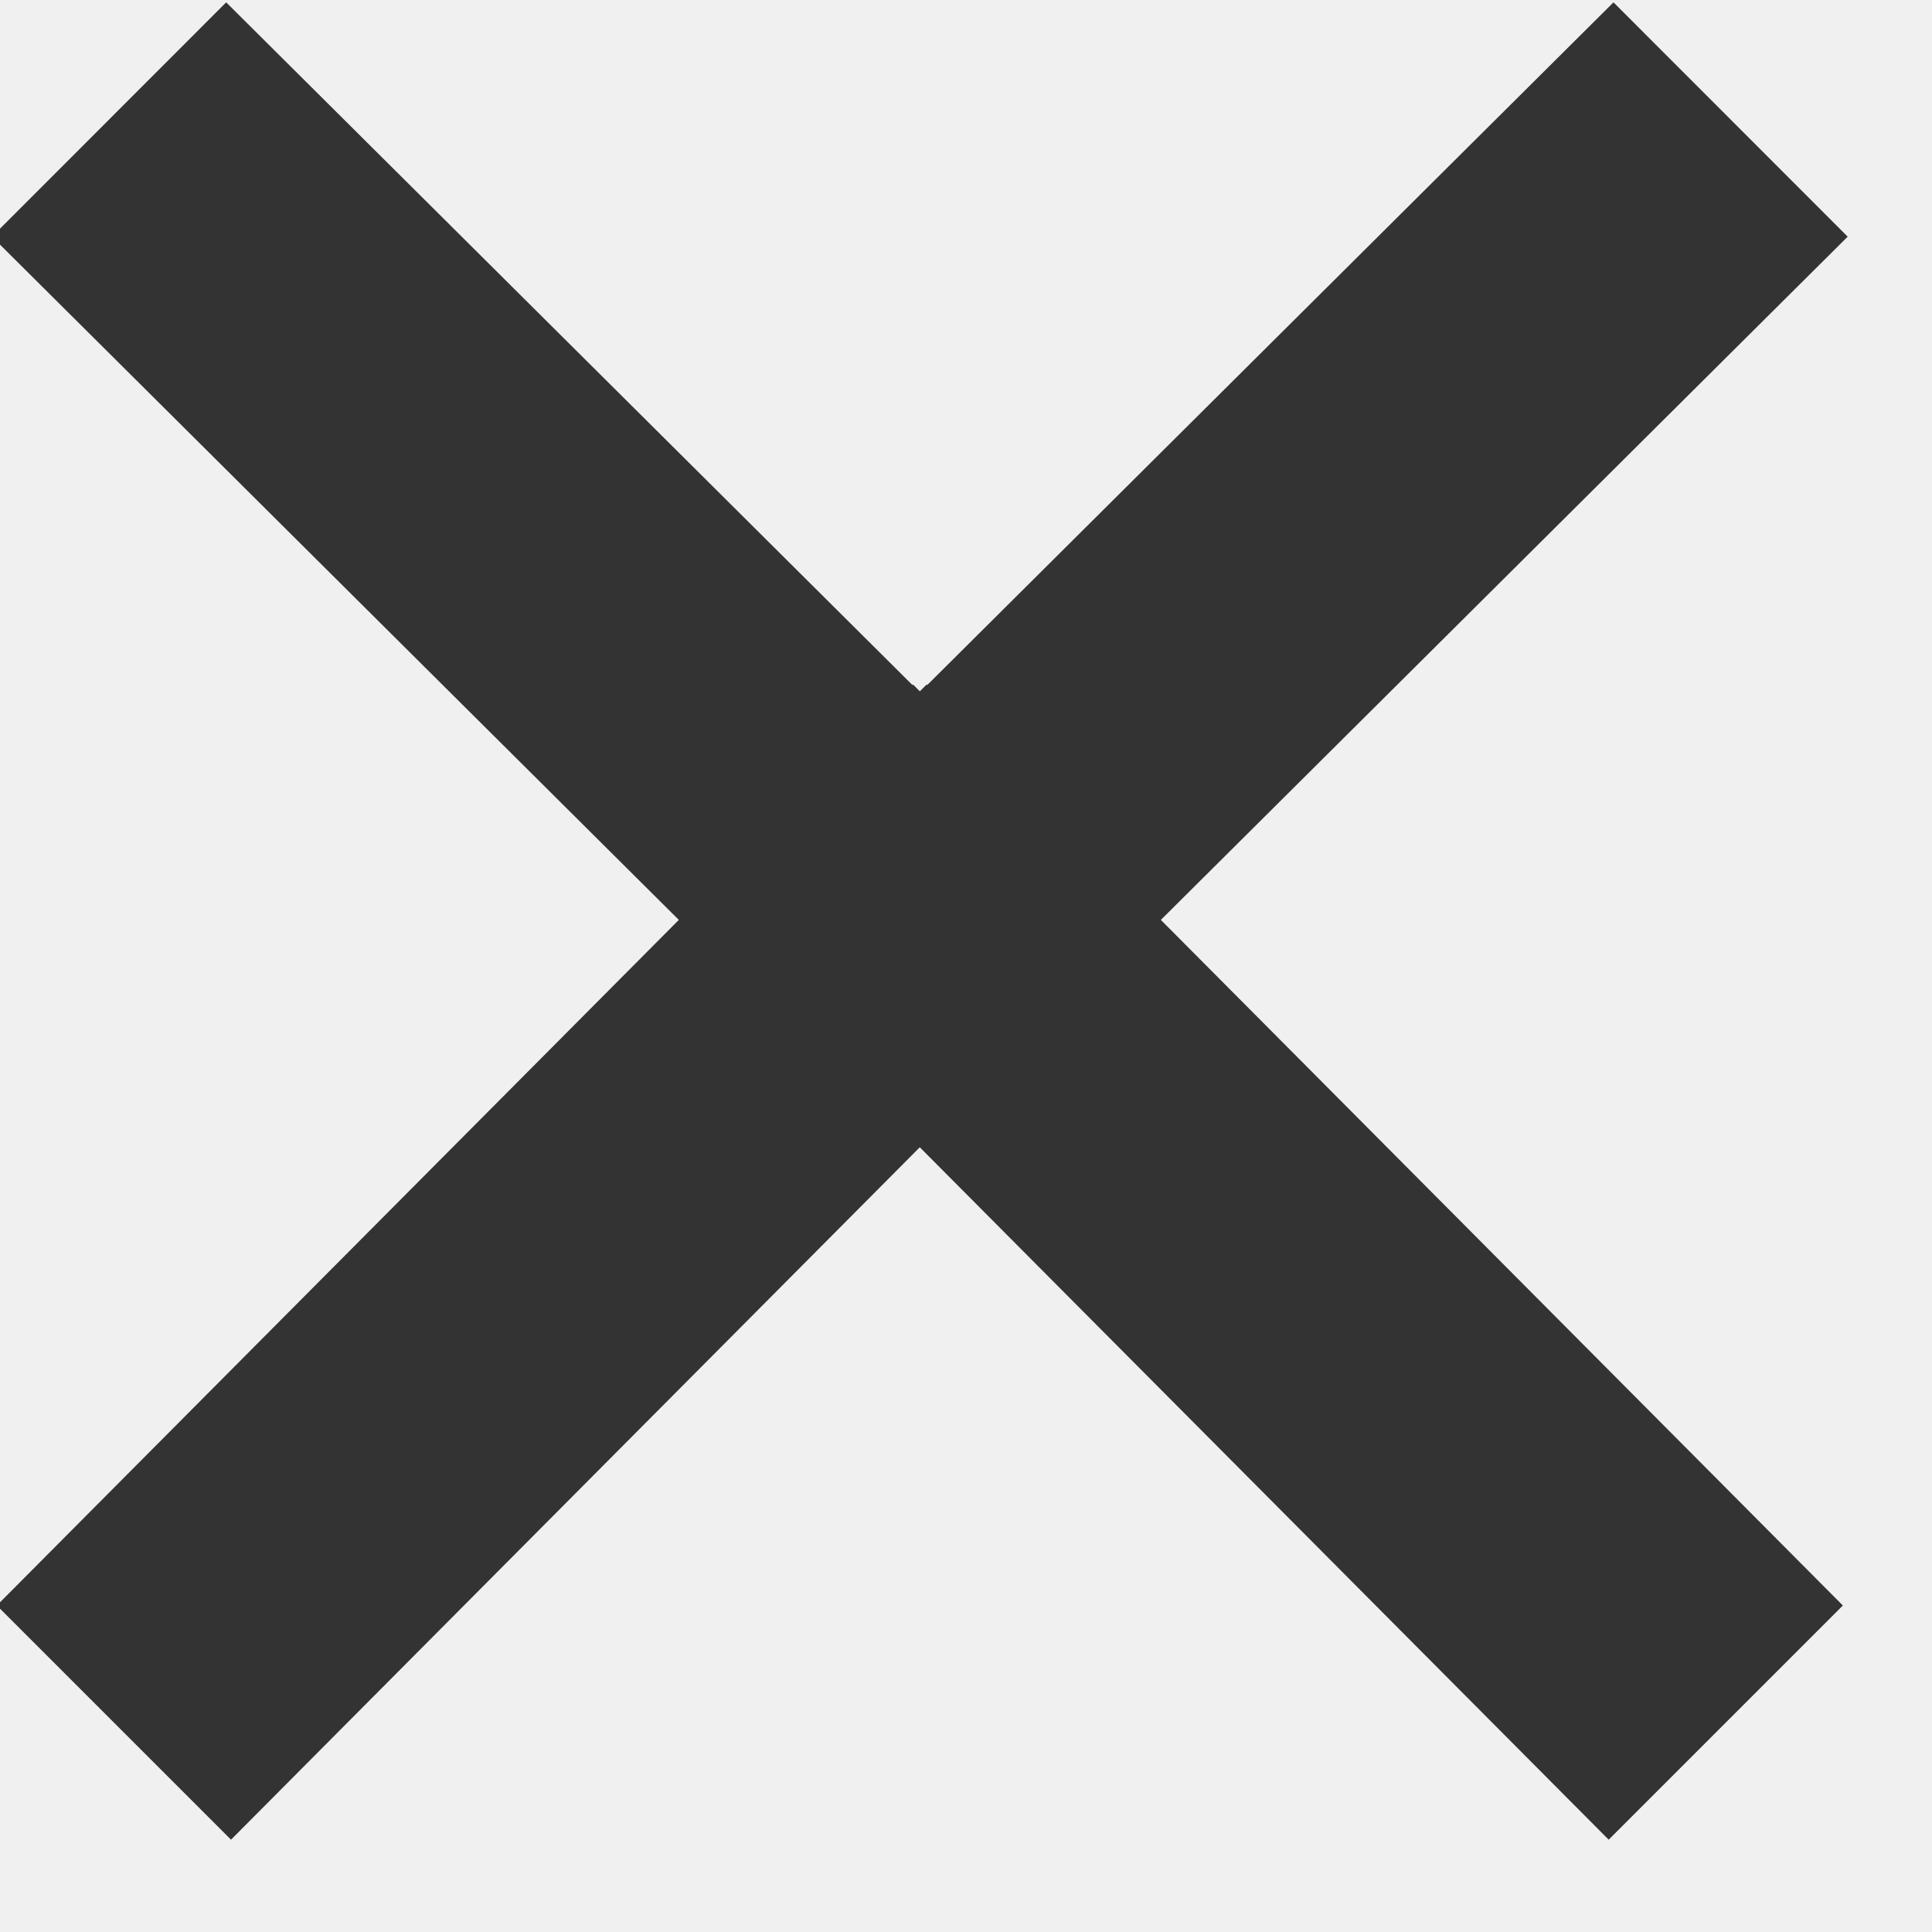
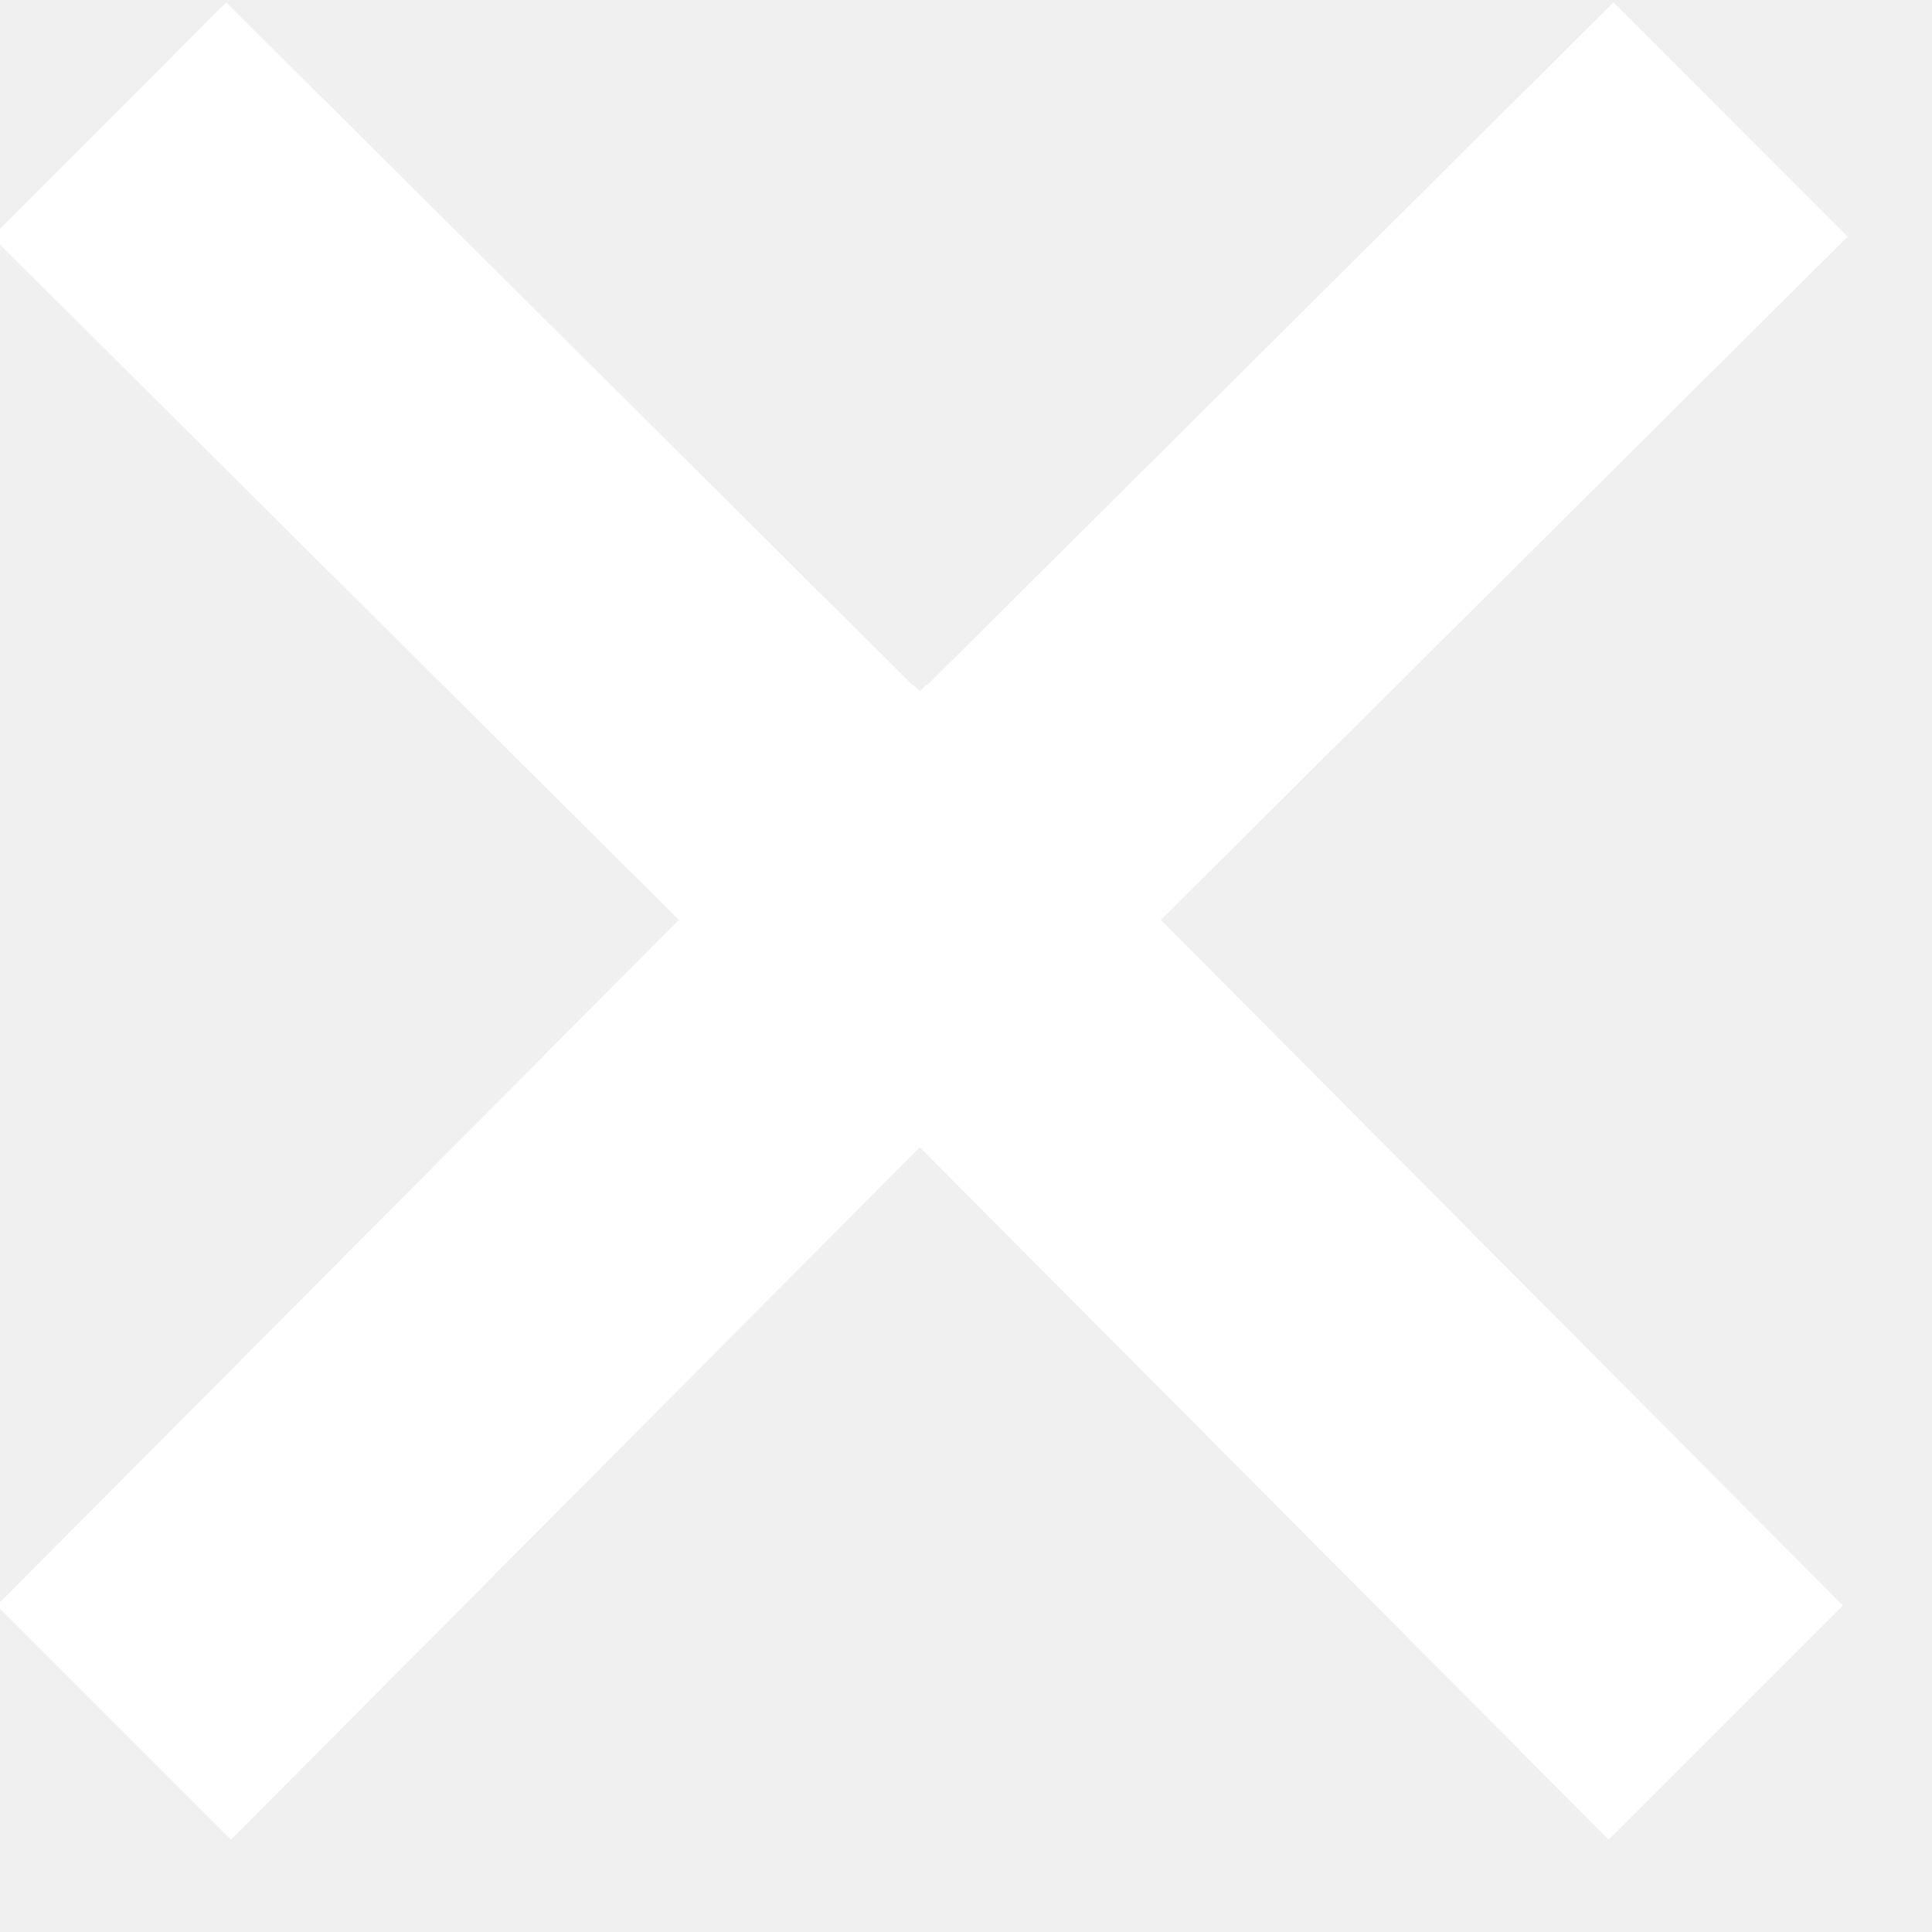
<svg xmlns="http://www.w3.org/2000/svg" viewBox="0 0 14 14">
-   <g transform="translate(-5.0, 0.0)" fill="#333333">
+   <g transform="translate(-5.0, 0.0)" fill="white">
    <g transform="translate(4.0, 0.0)">
      <polygon points="7.719 4.964 12.692 0.017 14.389 1.715 9.412 6.666 14.354 11.634 12.657 13.331 6.017 6.657 7.715 4.960" />
      <polygon points="7.612 4.964 7.616 4.960 9.313 6.657 2.674 13.331 0.977 11.634 5.919 6.666 0.942 1.715 2.639 0.017" />
    </g>
  </g>
</svg>
